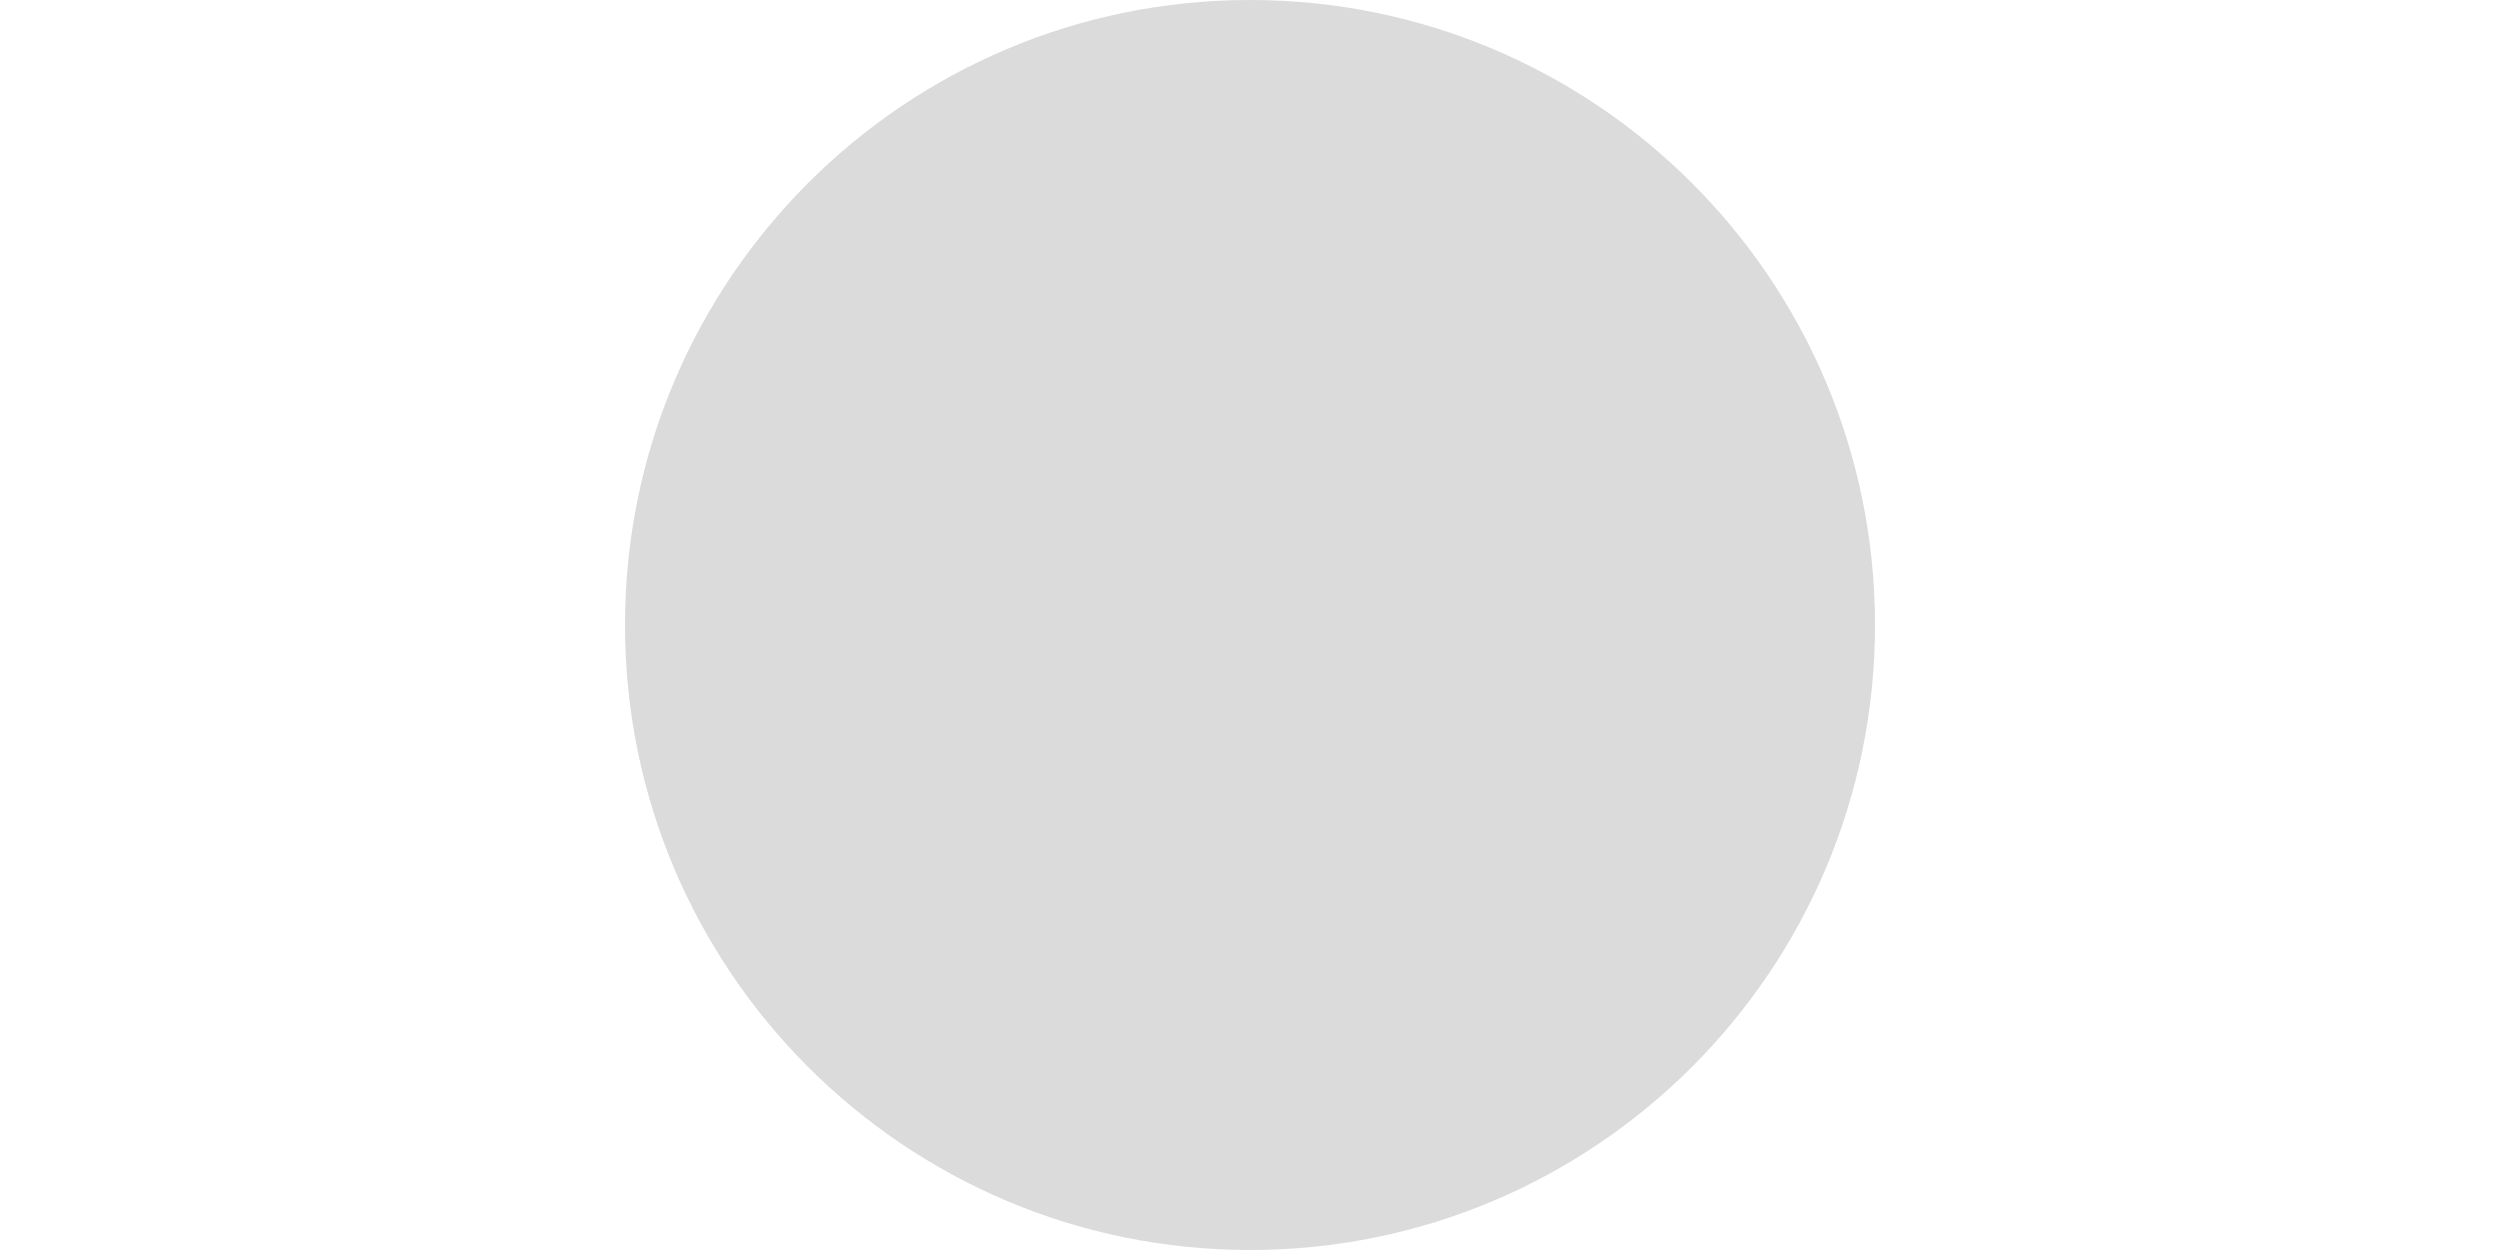
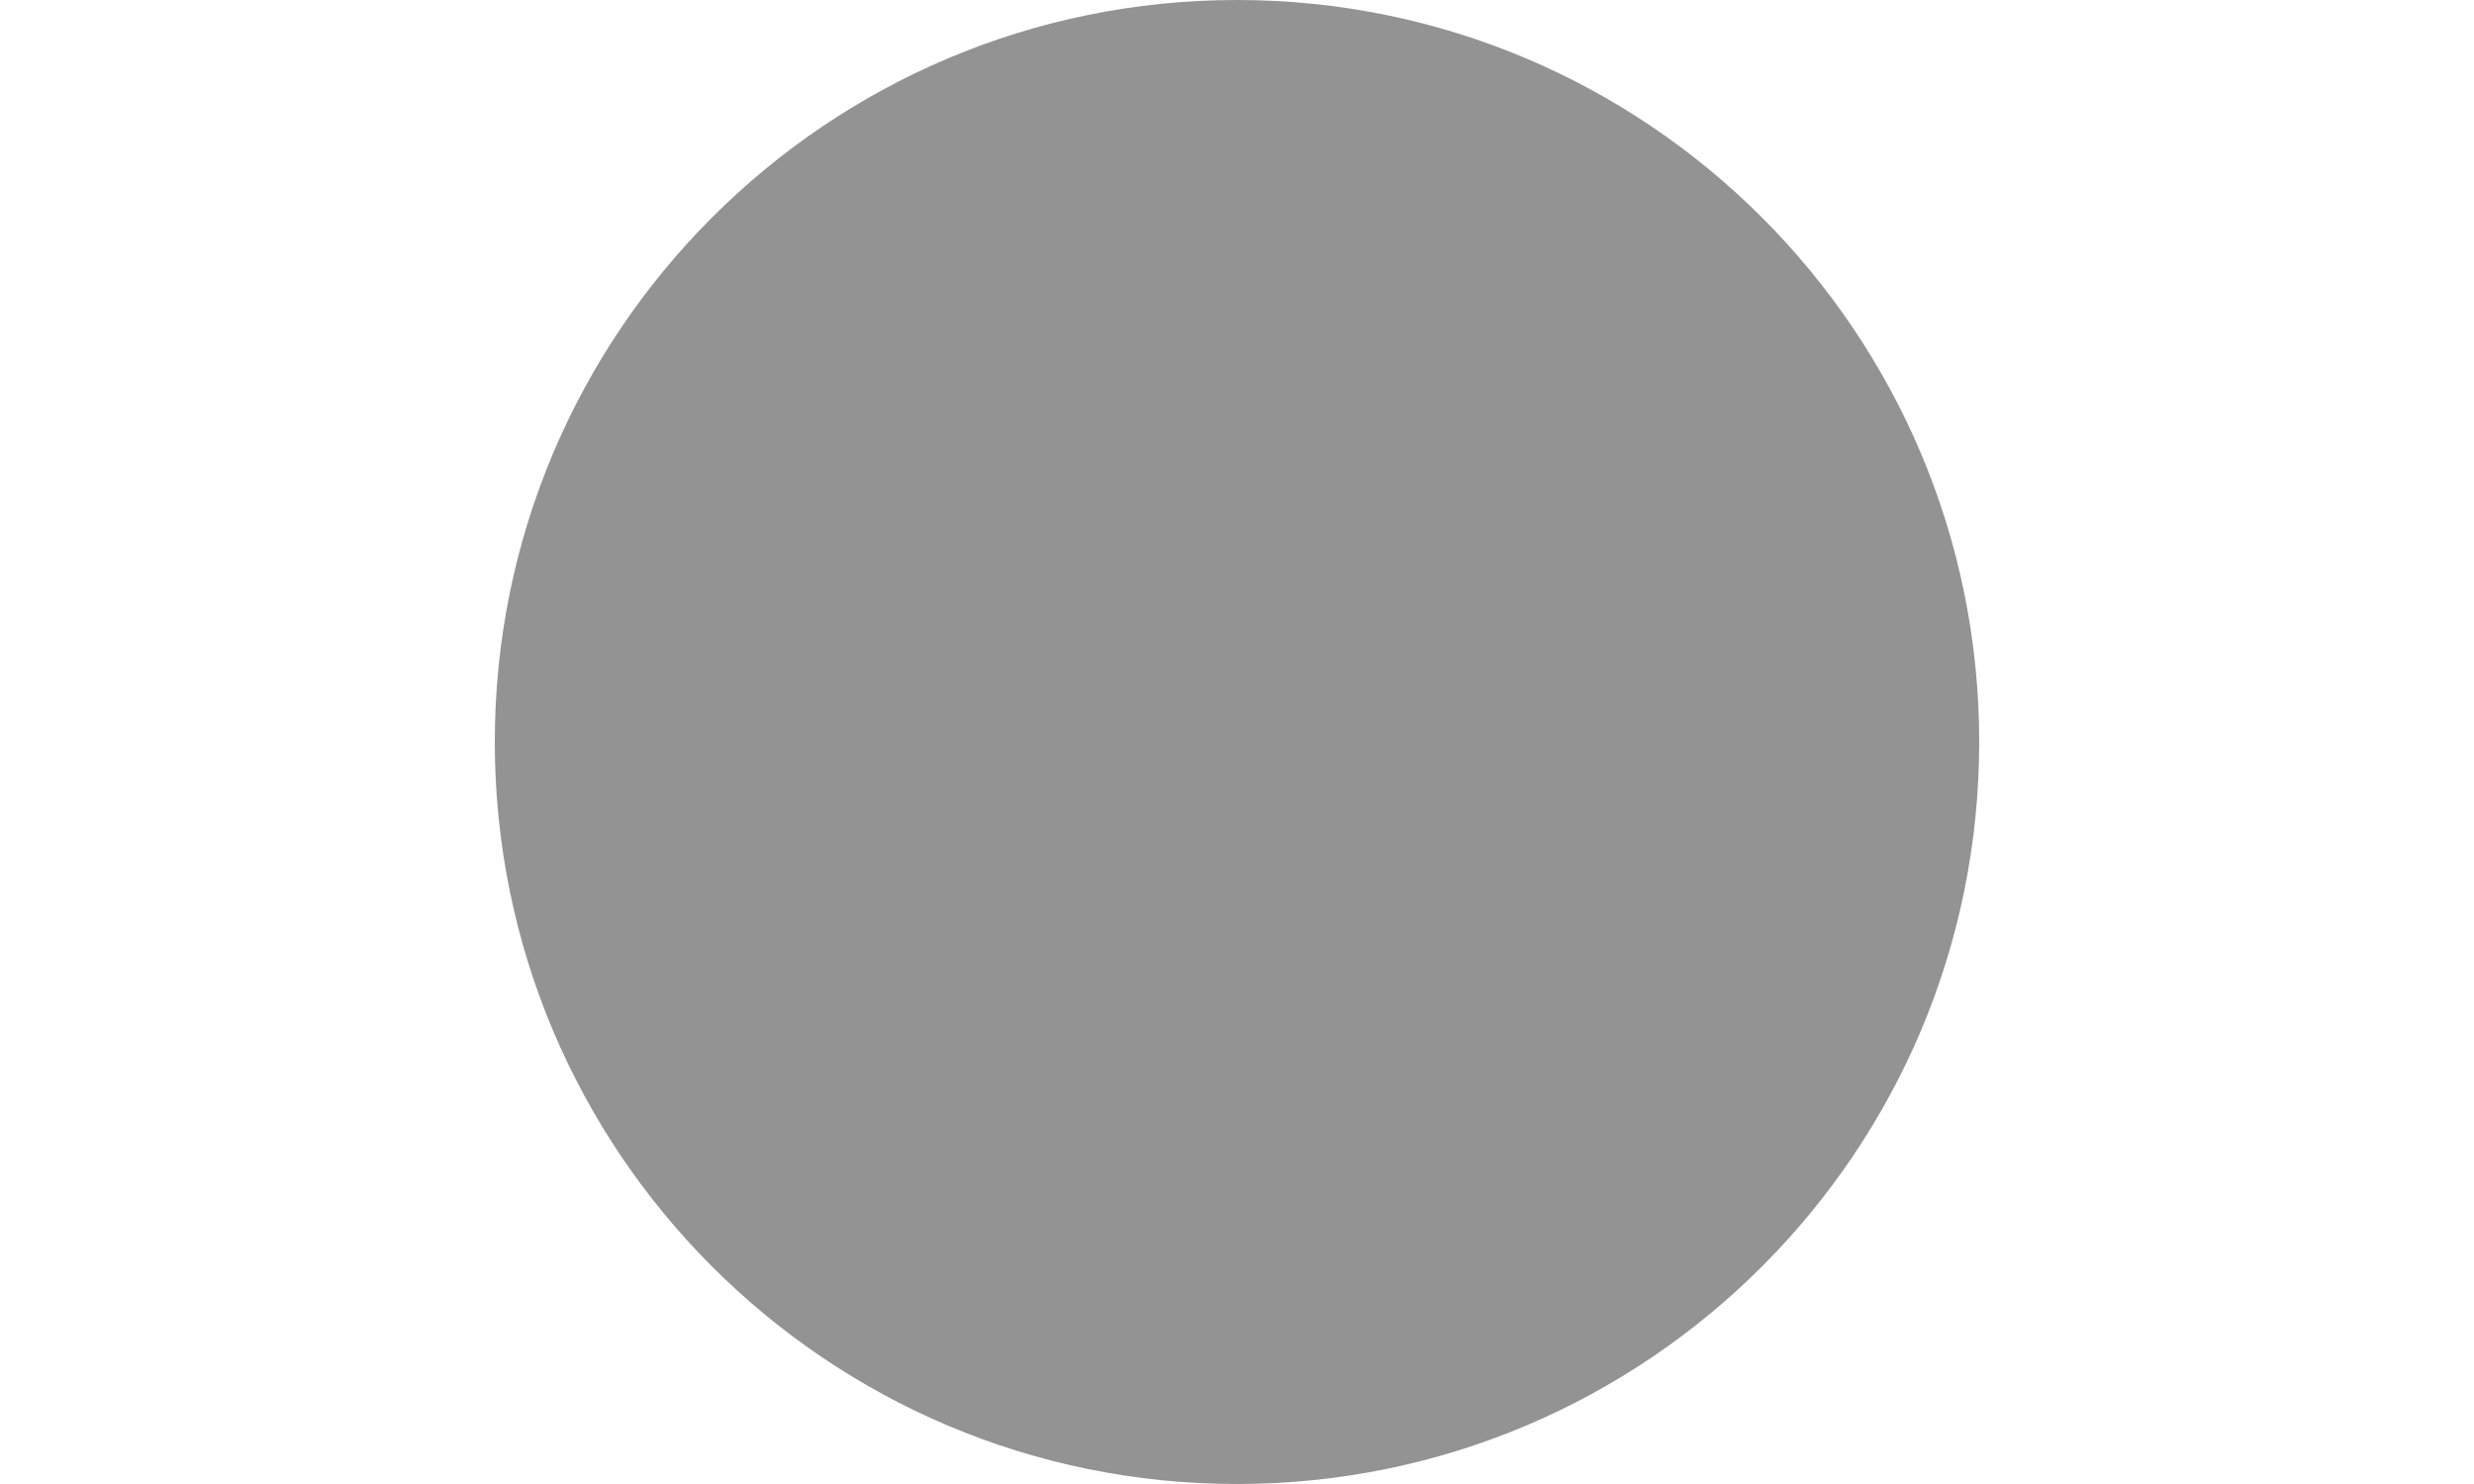
- <svg xmlns="http://www.w3.org/2000/svg" version="1.1" id="レイヤー_1" x="0px" y="0px" viewBox="0 0 8 4" style="enable-background:new 0 0 8 4;" xml:space="preserve">
+ <svg xmlns="http://www.w3.org/2000/svg" version="1.1" id="レイヤー_1" x="0px" y="0px" viewBox="0 0 5 3" style="enable-background:new 0 0 5 3;" xml:space="preserve">
  <style type="text/css">
- 	.st0{fill:#DBDBDB;}
+ 	.st0{fill:#939393;}
</style>
-   <circle class="st0" cx="4" cy="2" r="2" />
+   <circle class="st0" cx="2.5" cy="1.5" r="1.5" />
</svg>
